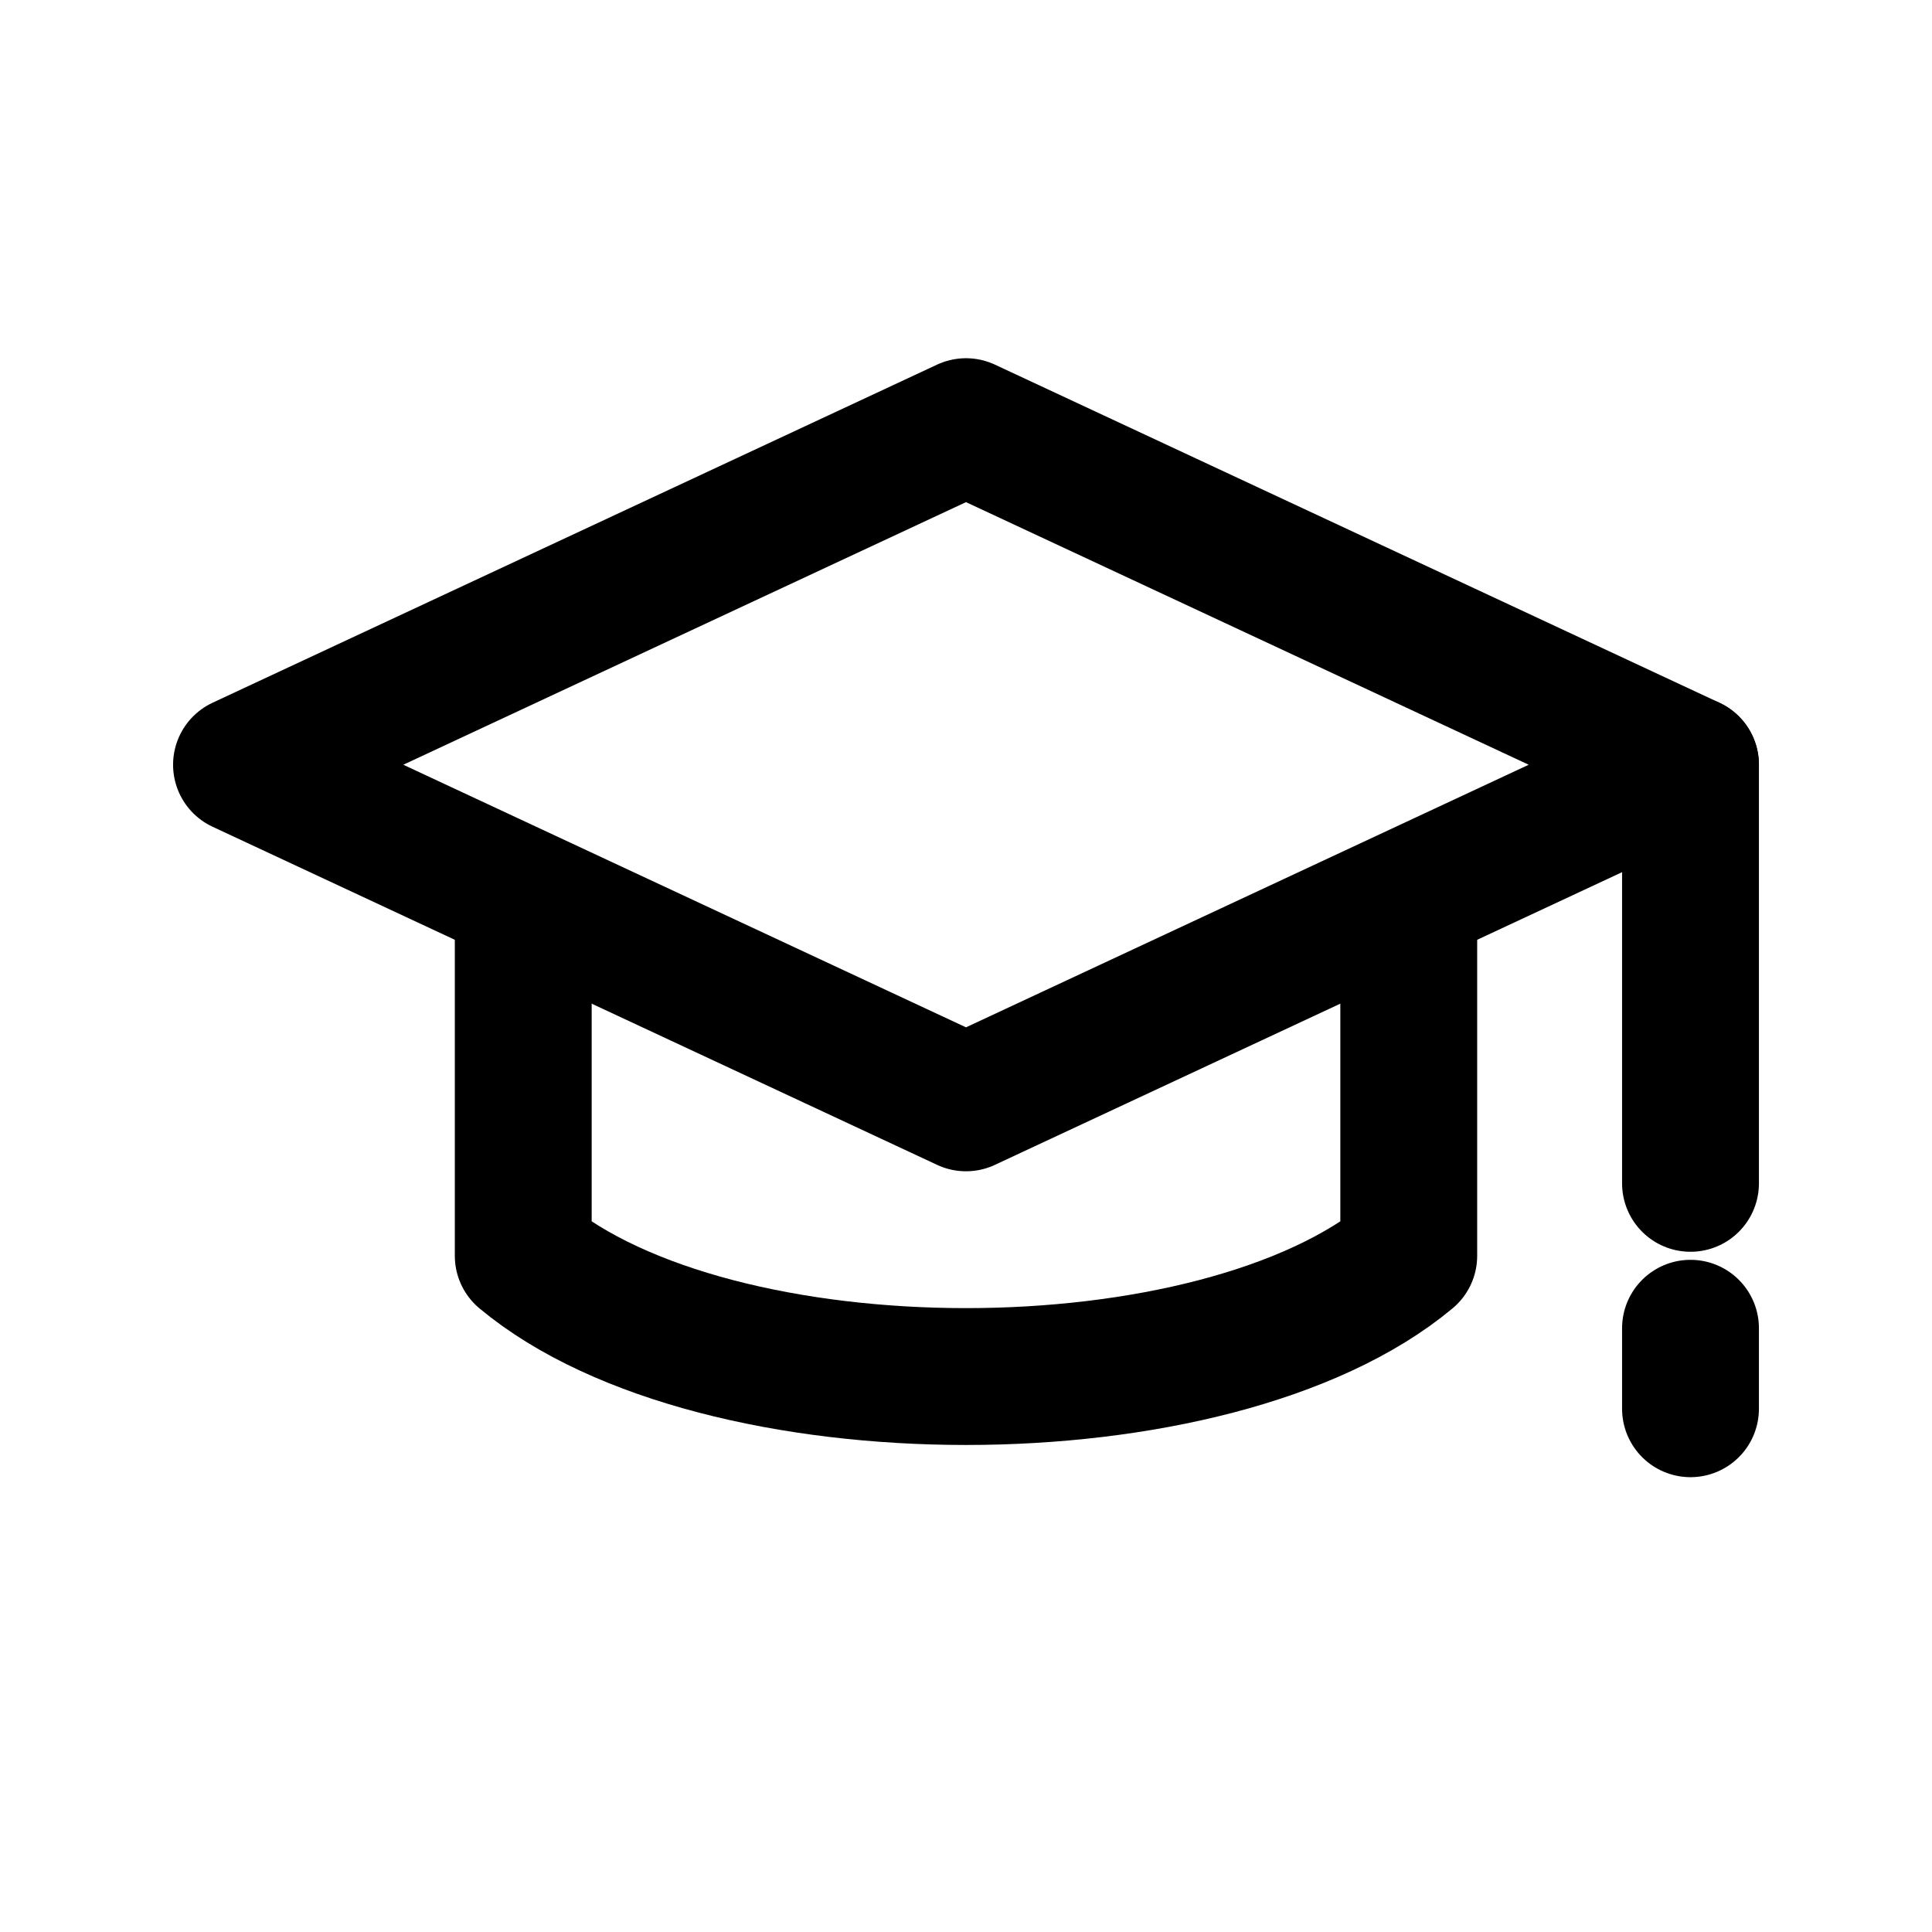
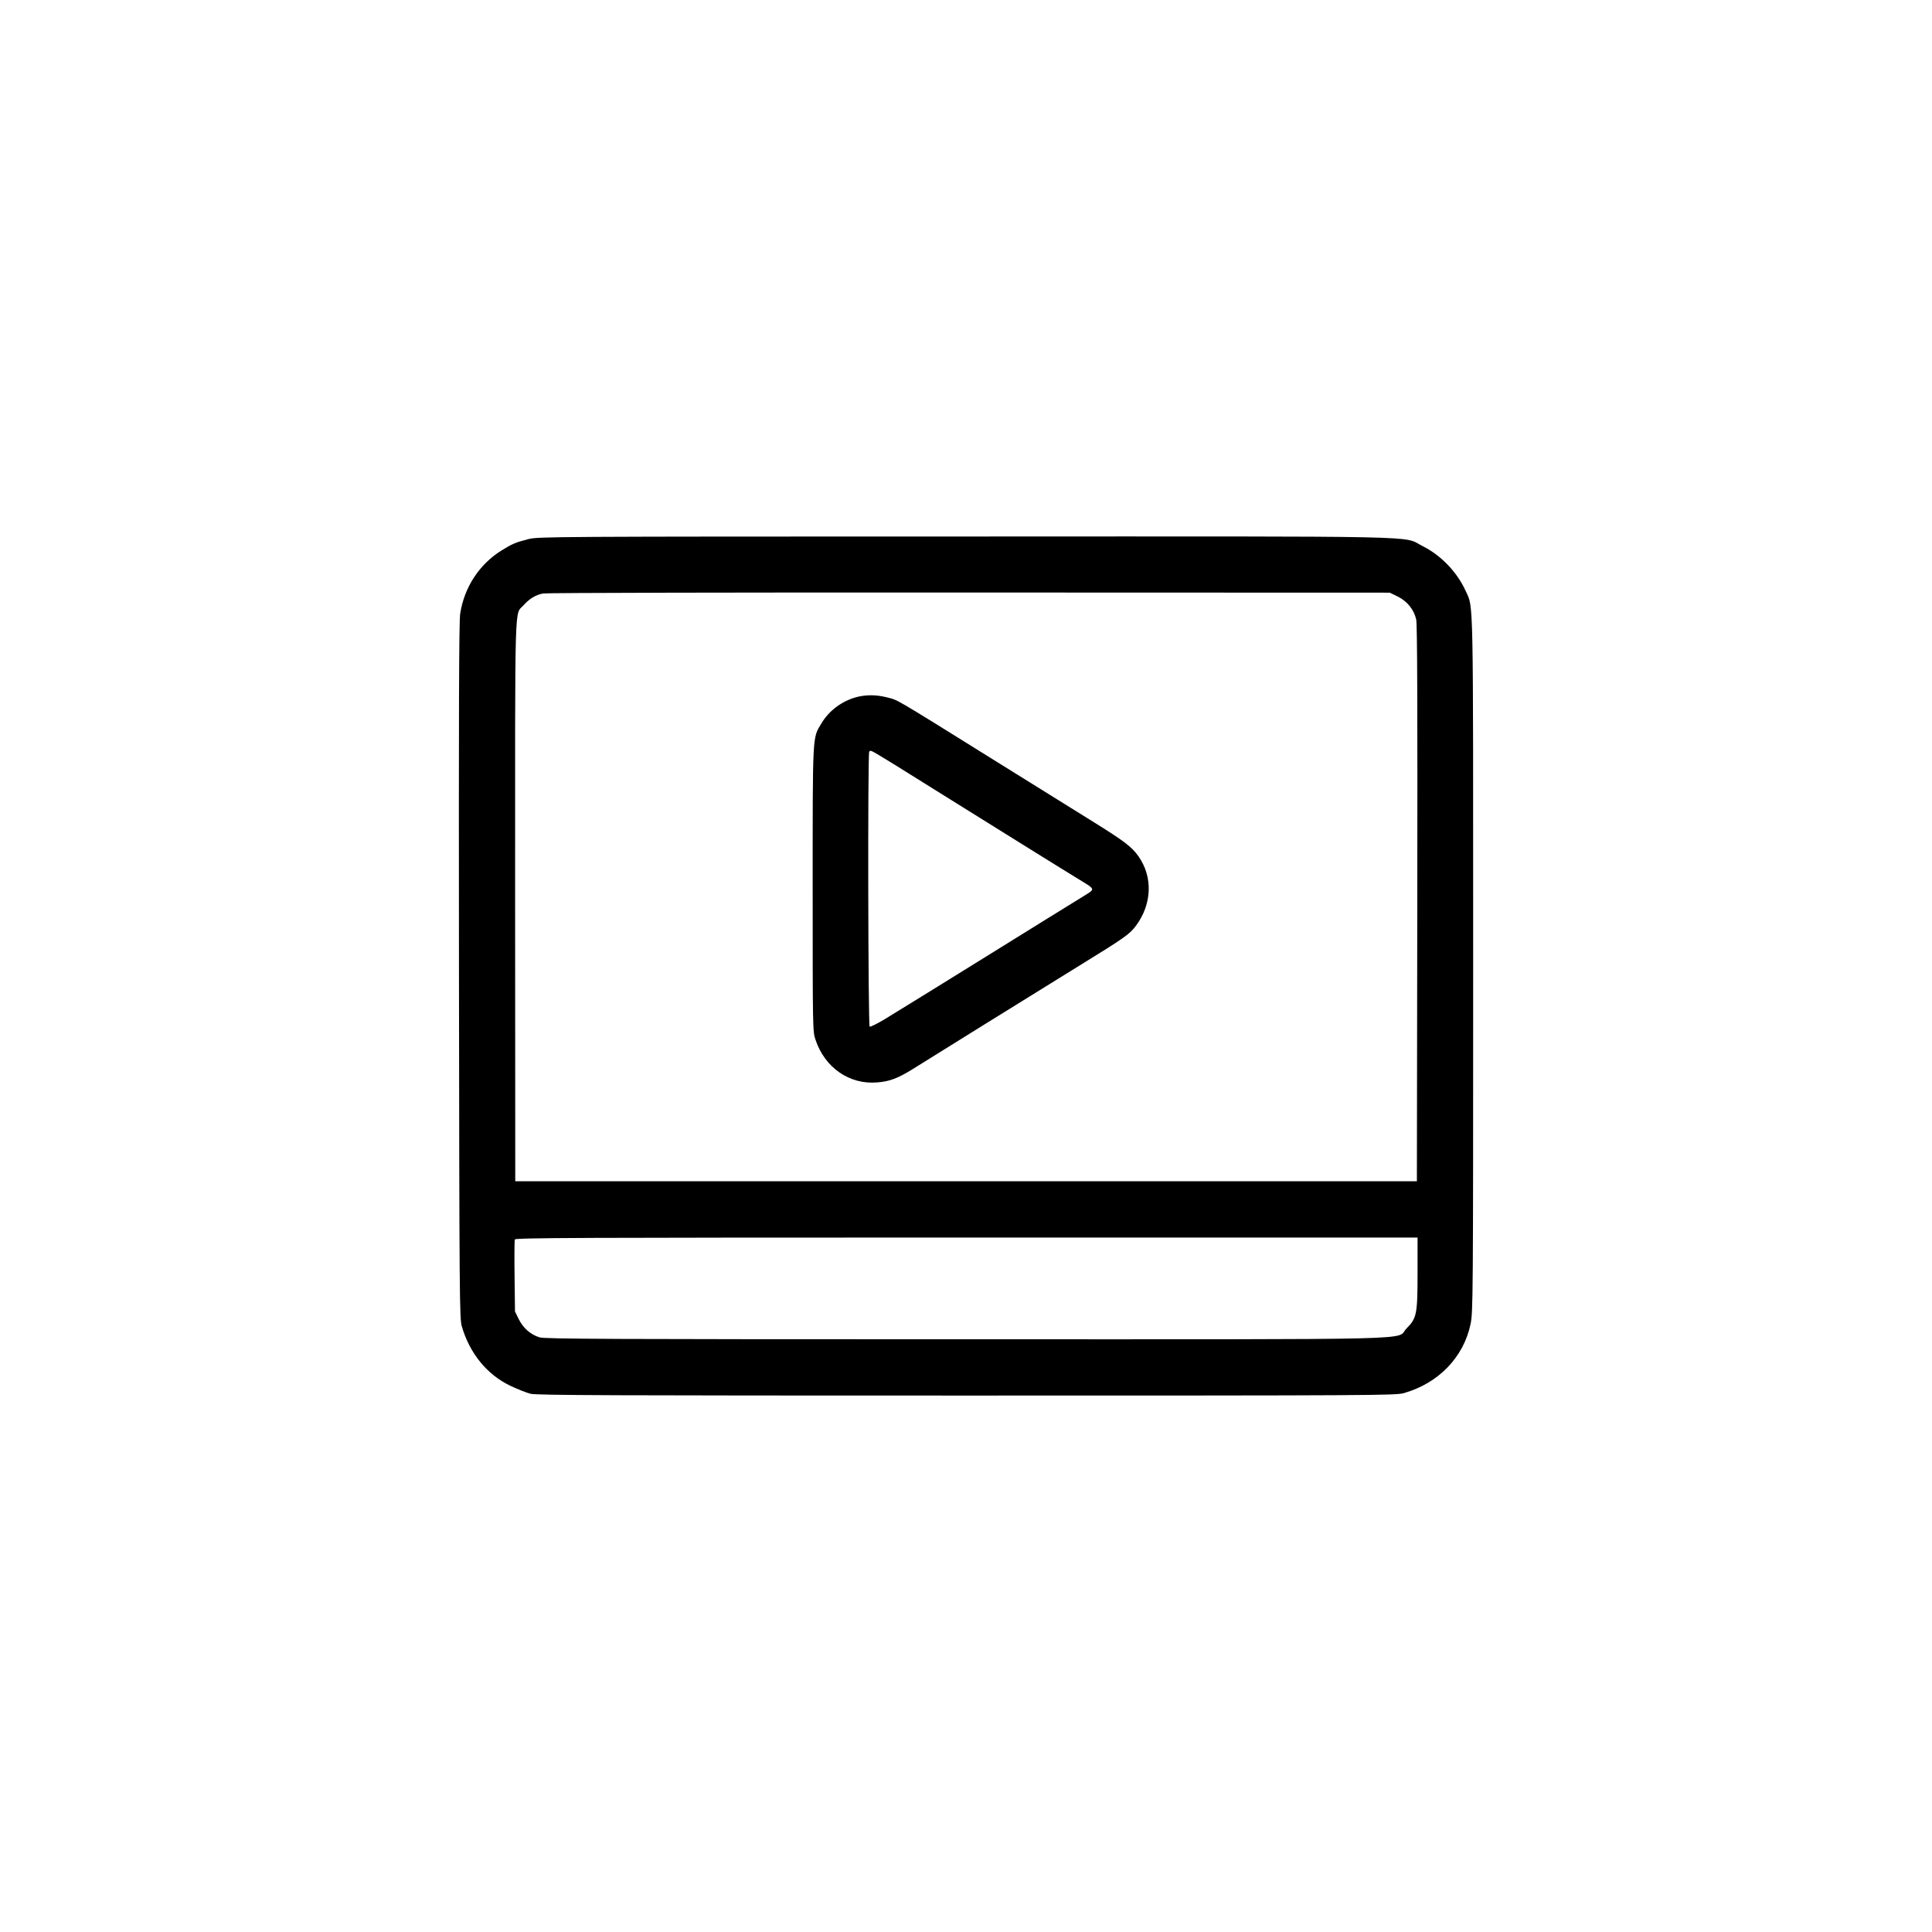
- <svg xmlns="http://www.w3.org/2000/svg" viewBox="0 0 24 24" fill="none" stroke="#000" stroke-width="1.7" stroke-linecap="round" stroke-linejoin="round">
-   <path d="m3 9.5 9-4.2 9 4.2-9 4.2-9-4.2Z" />
-   <path d="M6.5 11.2v4.4c2.4 2 8.6 2 11 0v-4.4" />
-   <path d="M21 9.5v5.2" />
-   <path d="M21 16.5v1" />
+ <svg xmlns="http://www.w3.org/2000/svg" version="1.0" width="800" height="800" viewBox="0 0 800 800" preserveAspectRatio="xMidYMid meet">
+   <g transform="translate(177.5815,632.0631) scale(0.056159,-0.056159)" fill="#000000" stroke="none">
+     <path d="M735 7280 c-98 -25 -120 -35 -201 -85 -163 -102 -273 -271 -303 -465 -9 -56 -11 -727 -9 -2635 3 -2409 4 -2564 21 -2620 58 -199 186 -356 358 -438 52 -25 119 -51 149 -59 46 -11 600 -13 3215 -13 3017 0 3163 1 3224 18 256 73 441 265 492 510 18 89 19 179 19 2645 0 2783 3 2631 -55 2759 -63 140 -184 265 -319 332 -154 77 134 71 -3371 70 -3035 0 -3153 -1 -3220 -19z m6408 -423 c71 -35 121 -98 137 -170 8 -37 10 -629 8 -2097 l-3 -2045 -3324 0 -3324 0 -1 2070 c0 2291 -6 2099 63 2178 42 47 89 76 143 86 24 5 1438 8 3143 7 l3100 -1 58 -28z m147 -4986 c0 -306 -6 -336 -81 -411 -88 -88 248 -80 -3244 -80 -2623 0 -3109 2 -3148 14 -67 20 -121 68 -154 134 l-28 57 -3 258 c-2 142 -1 265 2 273 5 12 459 14 3331 14 l3325 0 0 -259z" />
+     <path d="M3153 6115 c-109 -30 -203 -100 -260 -196 -65 -109 -63 -65 -63 -1221 0 -1032 0 -1050 21 -1110 69 -206 251 -332 456 -314 91 7 153 31 262 99 90 57 920 572 1221 758 343 211 378 236 425 300 117 159 124 357 18 509 -50 71 -103 111 -329 252 -104 65 -238 148 -299 186 -60 37 -261 162 -445 277 -758 472 -697 436 -787 459 -74 19 -150 19 -220 1z m156 -422 c25 -14 195 -119 376 -233 410 -256 1049 -654 1131 -703 91 -55 93 -59 37 -94 -27 -17 -156 -97 -288 -178 -132 -82 -330 -205 -440 -273 -254 -158 -641 -397 -767 -474 -54 -32 -102 -56 -108 -53 -11 7 -15 2017 -3 2028 10 10 12 9 62 -20z" />
+   </g>
</svg>
